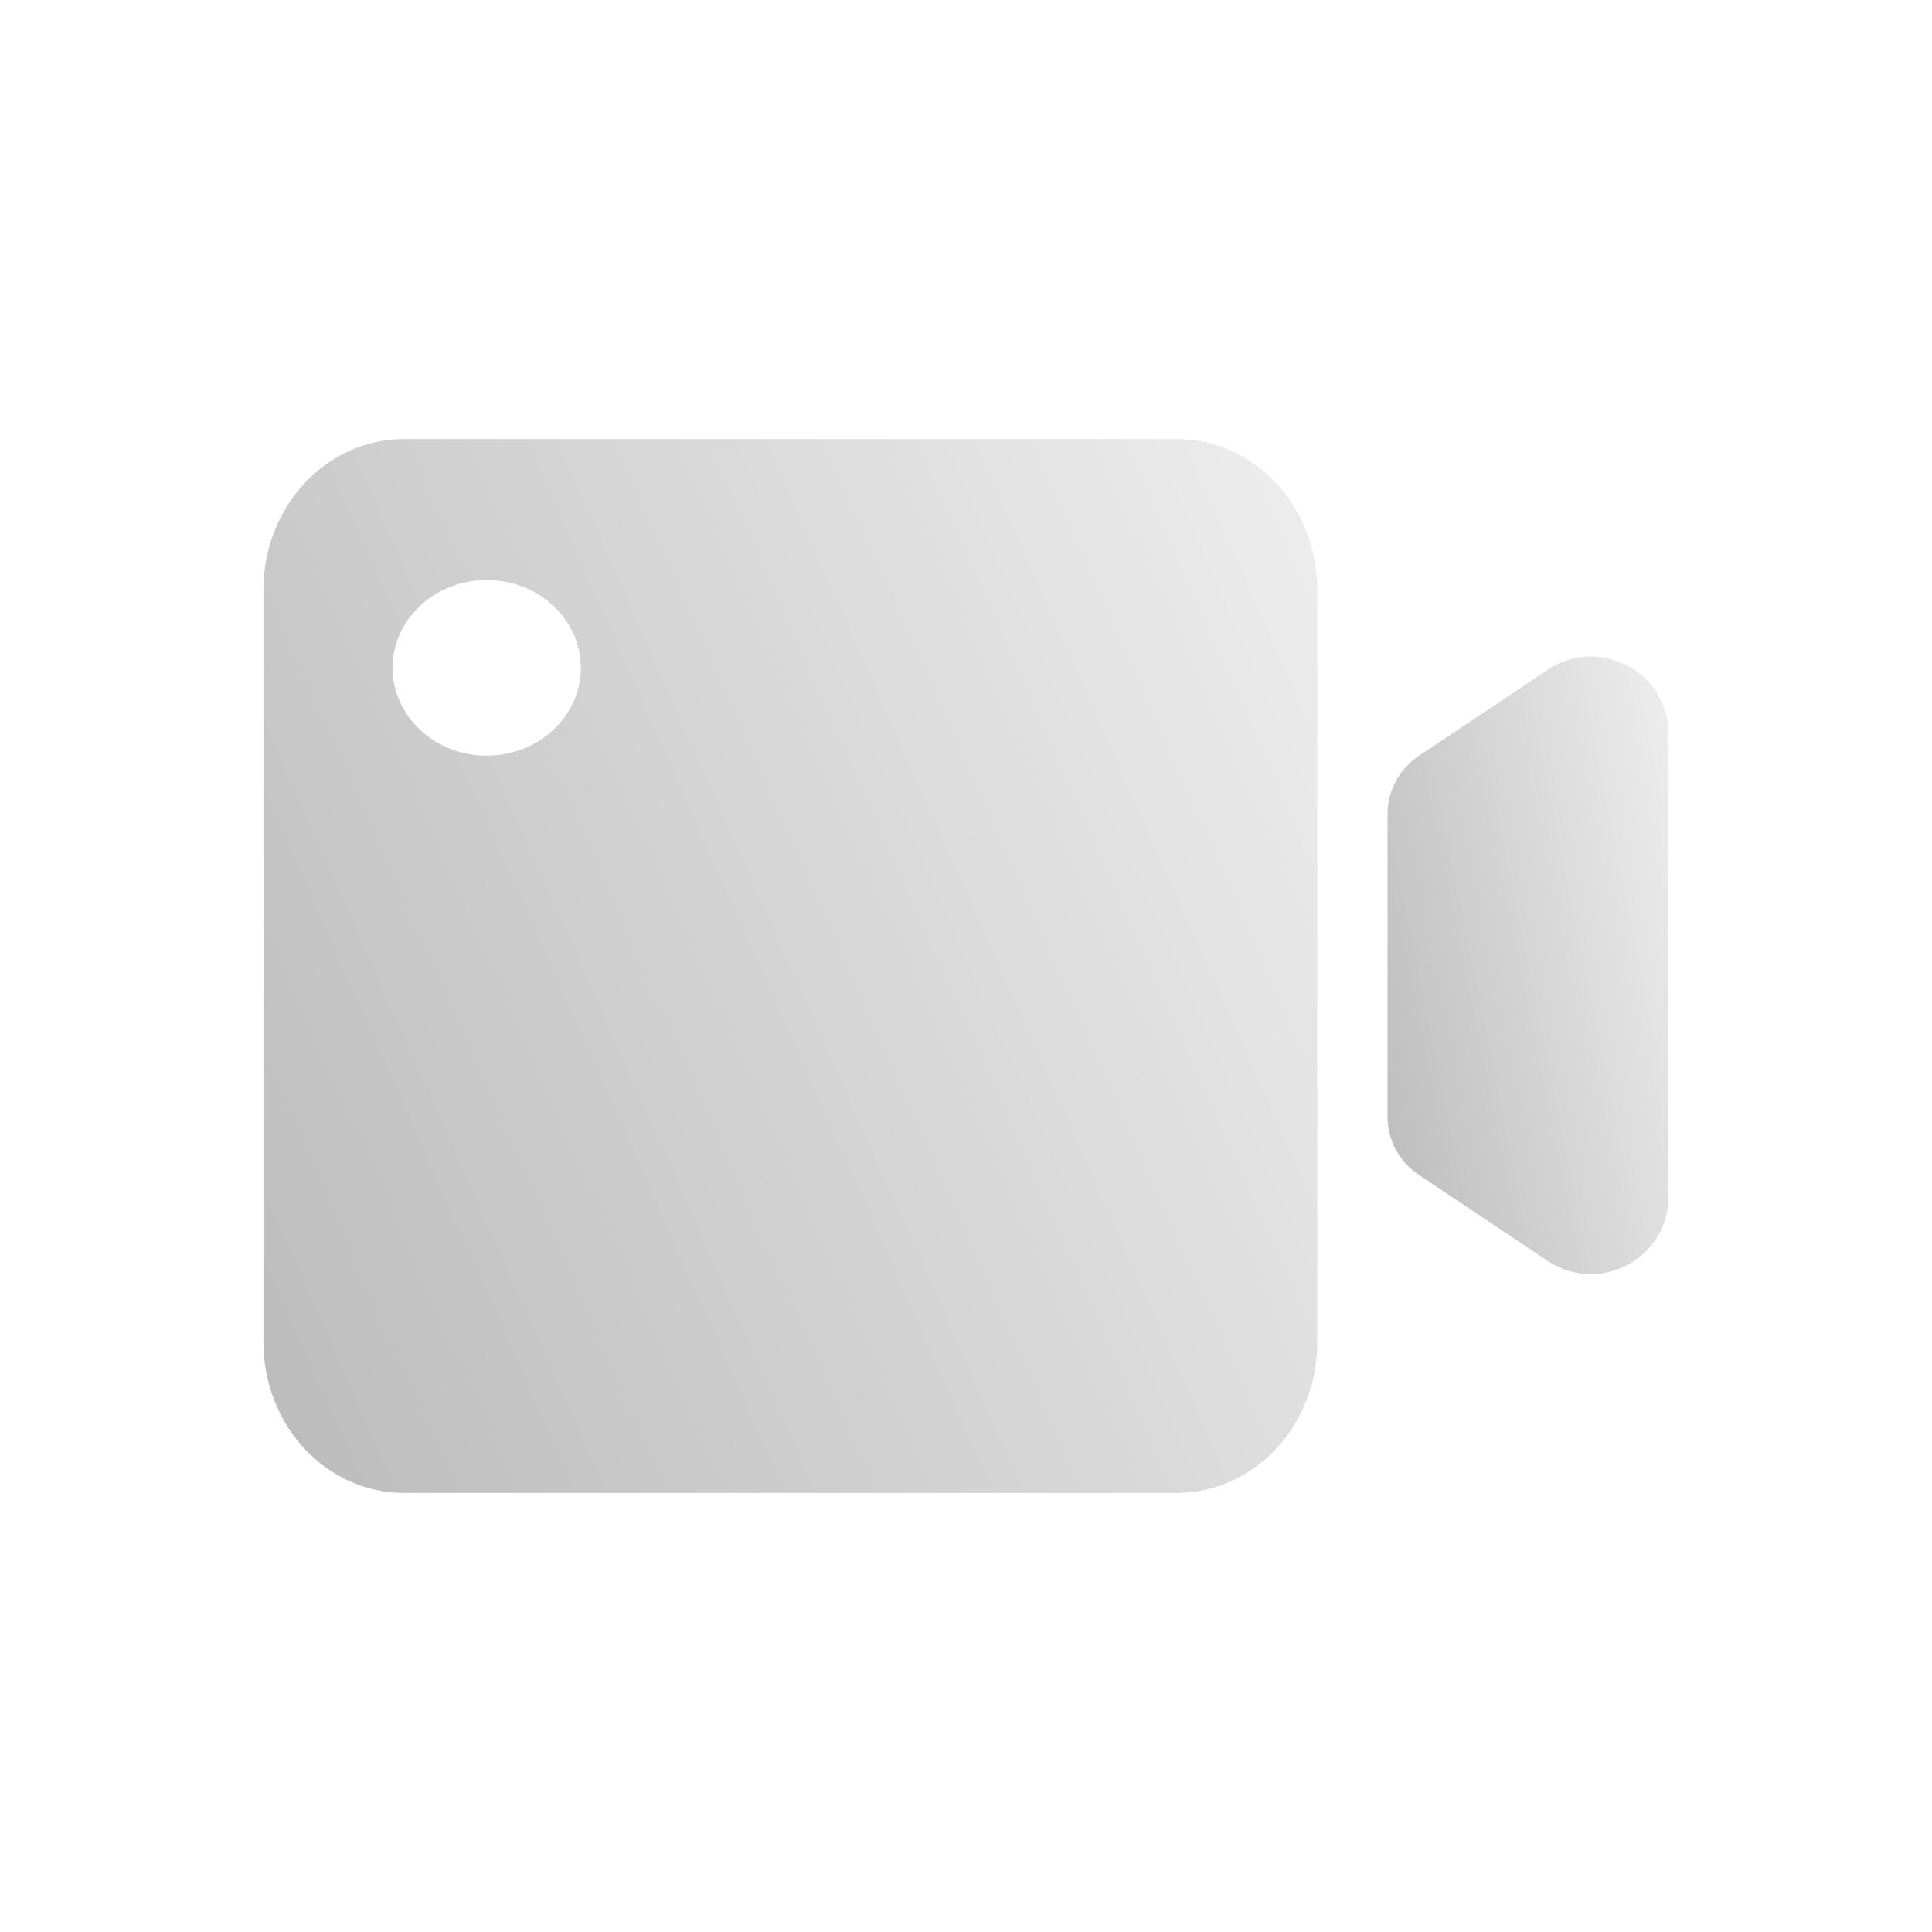
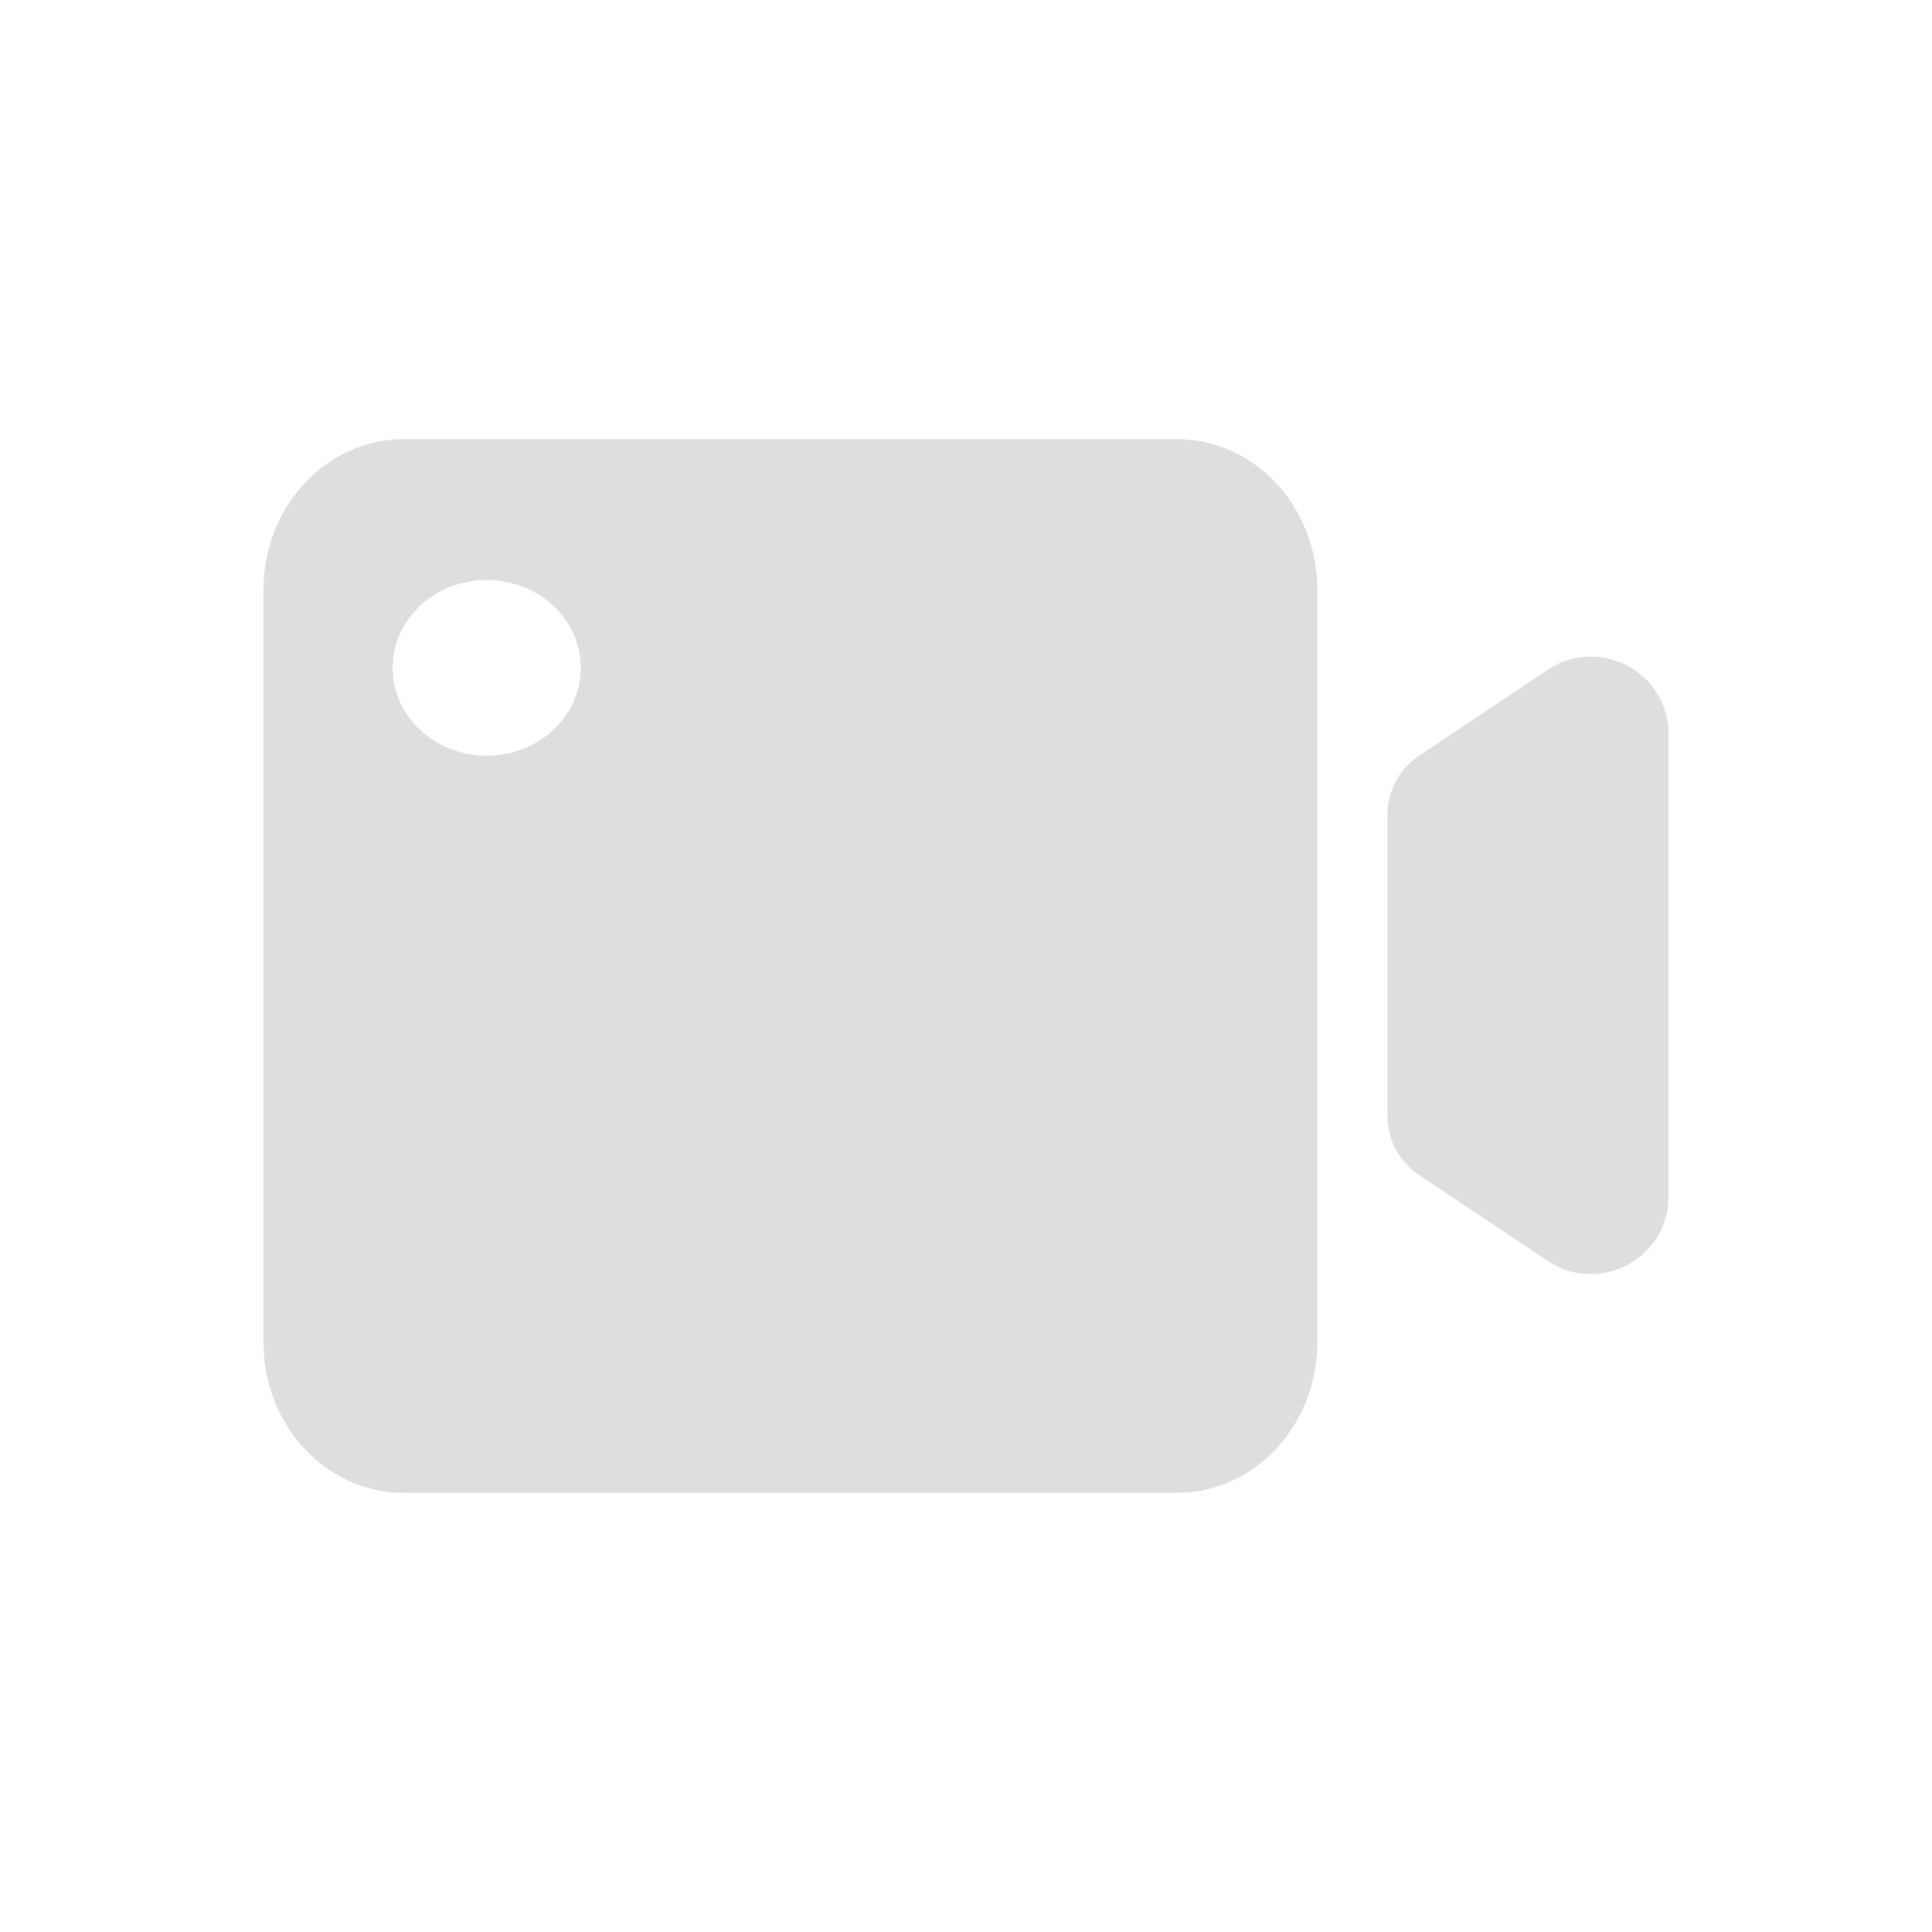
- <svg xmlns="http://www.w3.org/2000/svg" width="22" height="22" viewBox="0 0 22 22" fill="none">
-   <path fill-rule="evenodd" clip-rule="evenodd" d="M4.6 5H13.4C14.284 5 15 5.768 15 6.714V15.286C15 16.233 14.284 17 13.4 17H4.6C3.716 17 3 16.233 3 15.286V6.714C3 5.768 3.716 5 4.6 5ZM5.542 8.605C6.134 8.605 6.614 8.157 6.614 7.605C6.614 7.053 6.134 6.605 5.542 6.605C4.95 6.605 4.471 7.053 4.471 7.605C4.471 8.157 4.95 8.605 5.542 8.605Z" fill="url(#paint0_linear_126_313)" />
-   <path fill-rule="evenodd" clip-rule="evenodd" d="M15.8 12.713C15.8 12.98 15.933 13.229 16.156 13.378L17.625 14.359C18.212 14.751 19 14.33 19 13.624V8.361C19 7.655 18.212 7.234 17.625 7.626L16.156 8.608C15.933 8.756 15.8 9.006 15.8 9.273V12.713Z" fill="url(#paint1_linear_126_313)" />
+ <svg xmlns="http://www.w3.org/2000/svg" width="22" height="22" viewBox="0 0 22 22" fill="currentColor">
  <defs>
-     <linearGradient id="paint0_linear_126_313" x1="3" y1="17" x2="17.474" y2="10.567" gradientUnits="userSpaceOnUse">
-       <stop stop-color="#BBBBBB" />
-       <stop offset="1" stop-color="#EEEEEE" />
-     </linearGradient>
-     <linearGradient id="paint1_linear_126_313" x1="15.8" y1="14.509" x2="20.241" y2="13.612" gradientUnits="userSpaceOnUse">
-       <stop stop-color="#BBBBBB" />
-       <stop offset="1" stop-color="#EEEEEE" />
-     </linearGradient>
+     <style id="current-color-scheme" type="text/css">.ColorScheme-Text { color:#dedede; }</style>
  </defs>
+   <path class="ColorScheme-Text" fill-rule="evenodd" clip-rule="evenodd" d="M4.6 5H13.4C14.284 5 15 5.768 15 6.714V15.286C15 16.233 14.284 17 13.4 17H4.6C3.716 17 3 16.233 3 15.286V6.714C3 5.768 3.716 5 4.6 5ZM5.542 8.605C6.134 8.605 6.614 8.157 6.614 7.605C6.614 7.053 6.134 6.605 5.542 6.605C4.95 6.605 4.471 7.053 4.471 7.605C4.471 8.157 4.95 8.605 5.542 8.605Z" fill="currentColor" />
+   <path class="ColorScheme-Text" fill-rule="evenodd" clip-rule="evenodd" d="M15.8 12.713C15.8 12.98 15.933 13.229 16.156 13.378L17.625 14.359C18.212 14.751 19 14.33 19 13.624V8.361C19 7.655 18.212 7.234 17.625 7.626L16.156 8.608C15.933 8.756 15.8 9.006 15.8 9.273V12.713Z" fill="currentColor" />
</svg>
